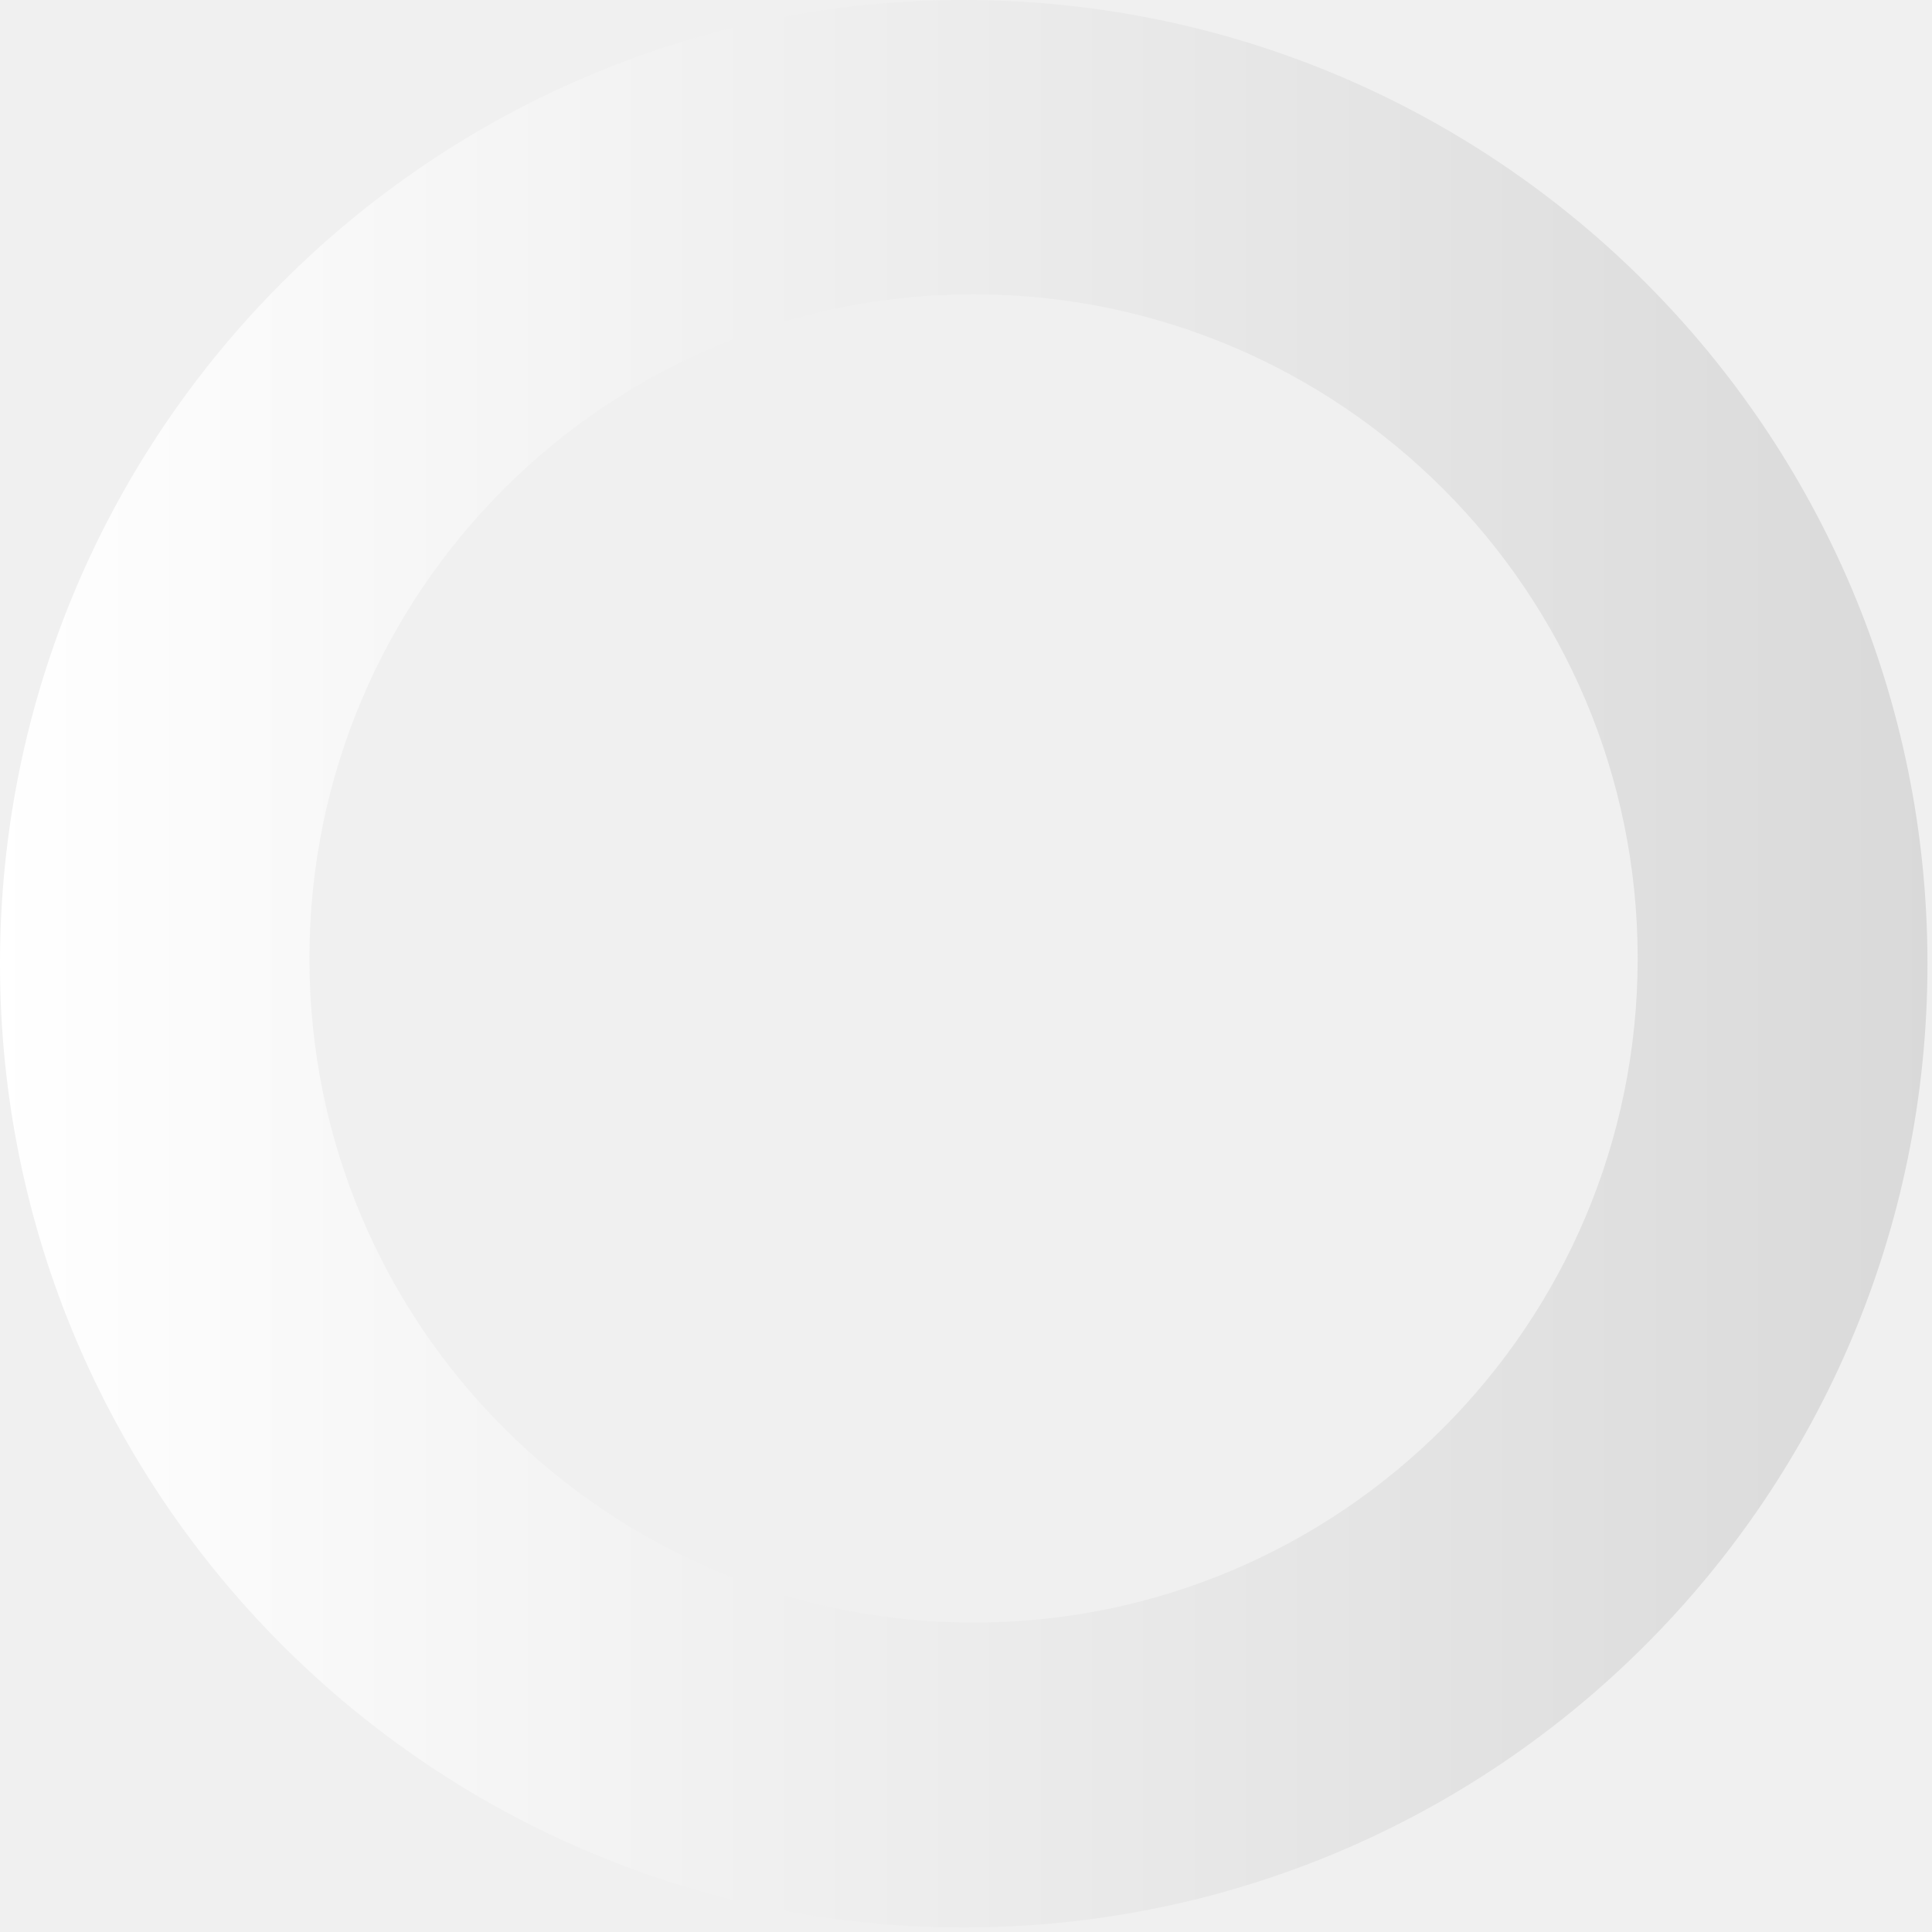
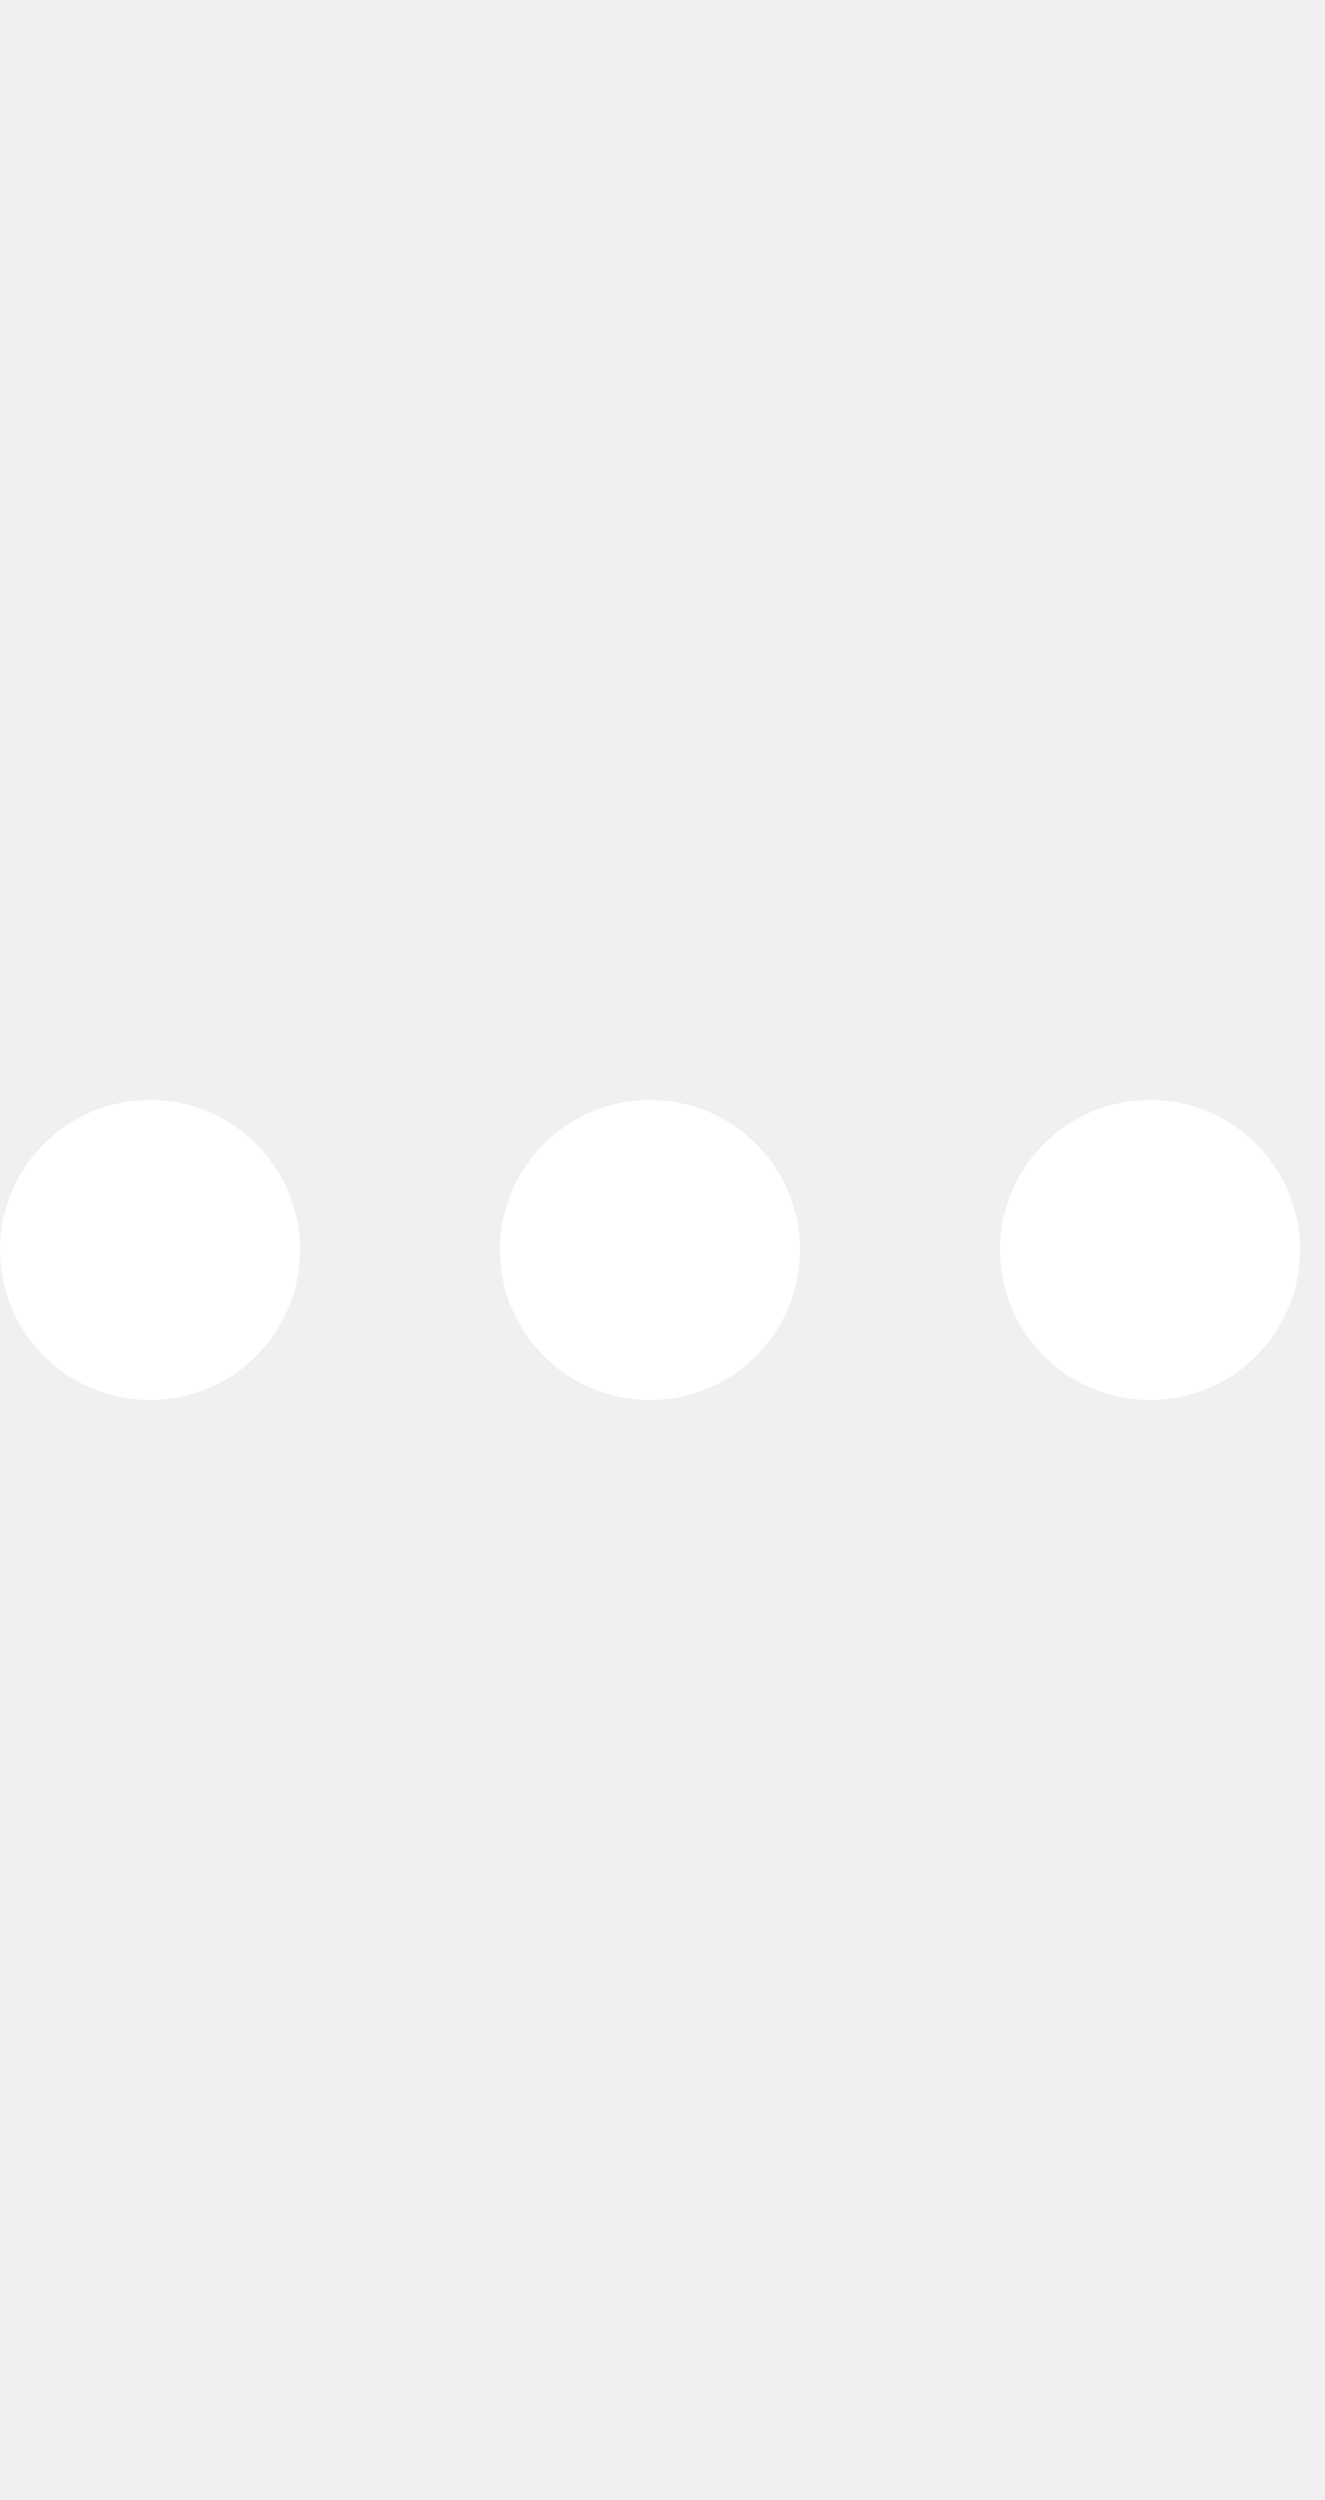
- <svg xmlns="http://www.w3.org/2000/svg" version="1.0" width="30px" height="30px" viewBox="0 0 128 128" xml:space="preserve">
-   <g>
-     <linearGradient id="linear-gradient">
-       <stop offset="0%" stop-color="#ffffff" fill-opacity="0" />
-       <stop offset="100%" stop-color="#d9d9d9" fill-opacity="1" />
-     </linearGradient>
-     <path d="M63.85 0A63.85 63.85 0 1 1 0 63.85 63.85 63.85 0 0 1 63.85 0zm.65 19.5a44 44 0 1 1-44 44 44 44 0 0 1 44-44z" fill="url(#linear-gradient)" fill-rule="evenodd" />
-     <animateTransform attributeName="transform" type="rotate" from="0 64 64" to="360 64 64" dur="1080ms" repeatCount="indefinite" />
-   </g>
+ <svg xmlns="http://www.w3.org/2000/svg" version="1.1" id="L4" x="0px" y="0px" viewBox="0 0 53 100" enable-background="new 0 0 0 0" xml:space="preserve">
+   <circle fill="#fff" stroke="none" cx="6" cy="50" r="6">
+     <animate attributeName="opacity" dur="1s" values="0;1;0" repeatCount="indefinite" begin="0.1" />
+   </circle>
+   <circle fill="#fff" stroke="none" cx="26" cy="50" r="6">
+     <animate attributeName="opacity" dur="1s" values="0;1;0" repeatCount="indefinite" begin="0.2" />
+   </circle>
+   <circle fill="#fff" stroke="none" cx="46" cy="50" r="6">
+     <animate attributeName="opacity" dur="1s" values="0;1;0" repeatCount="indefinite" begin="0.3" />
+   </circle>
</svg>
